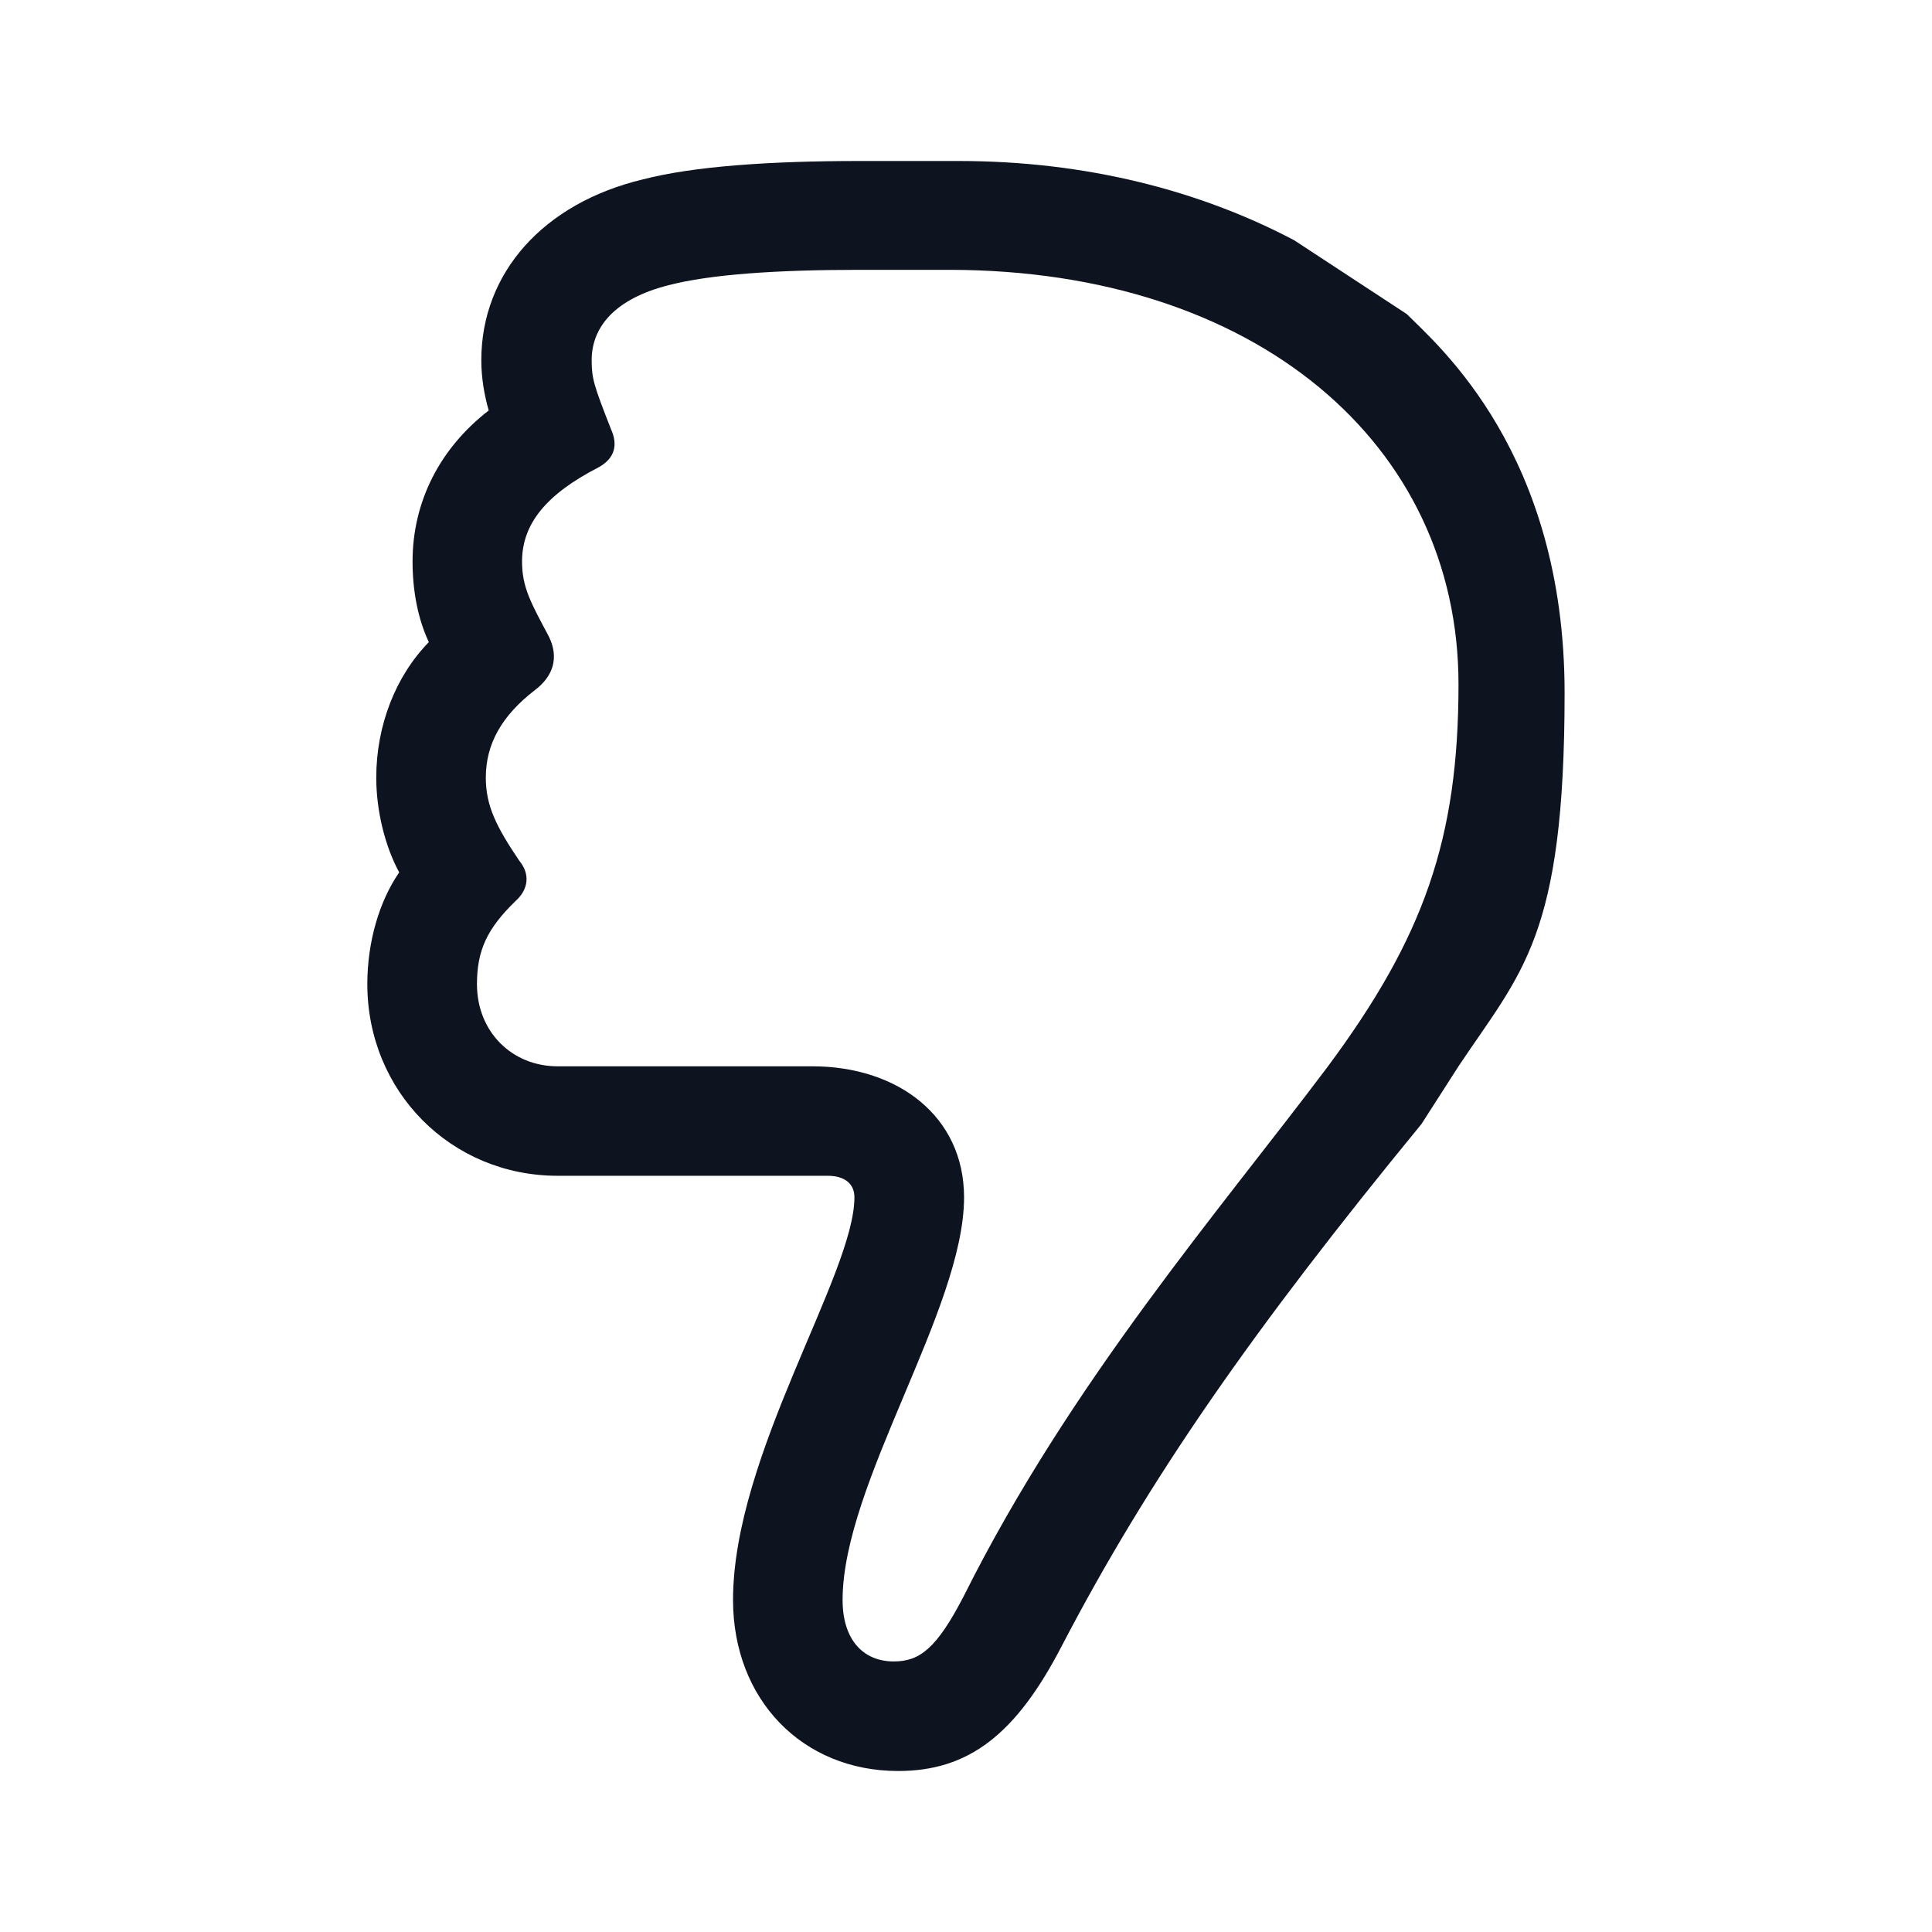
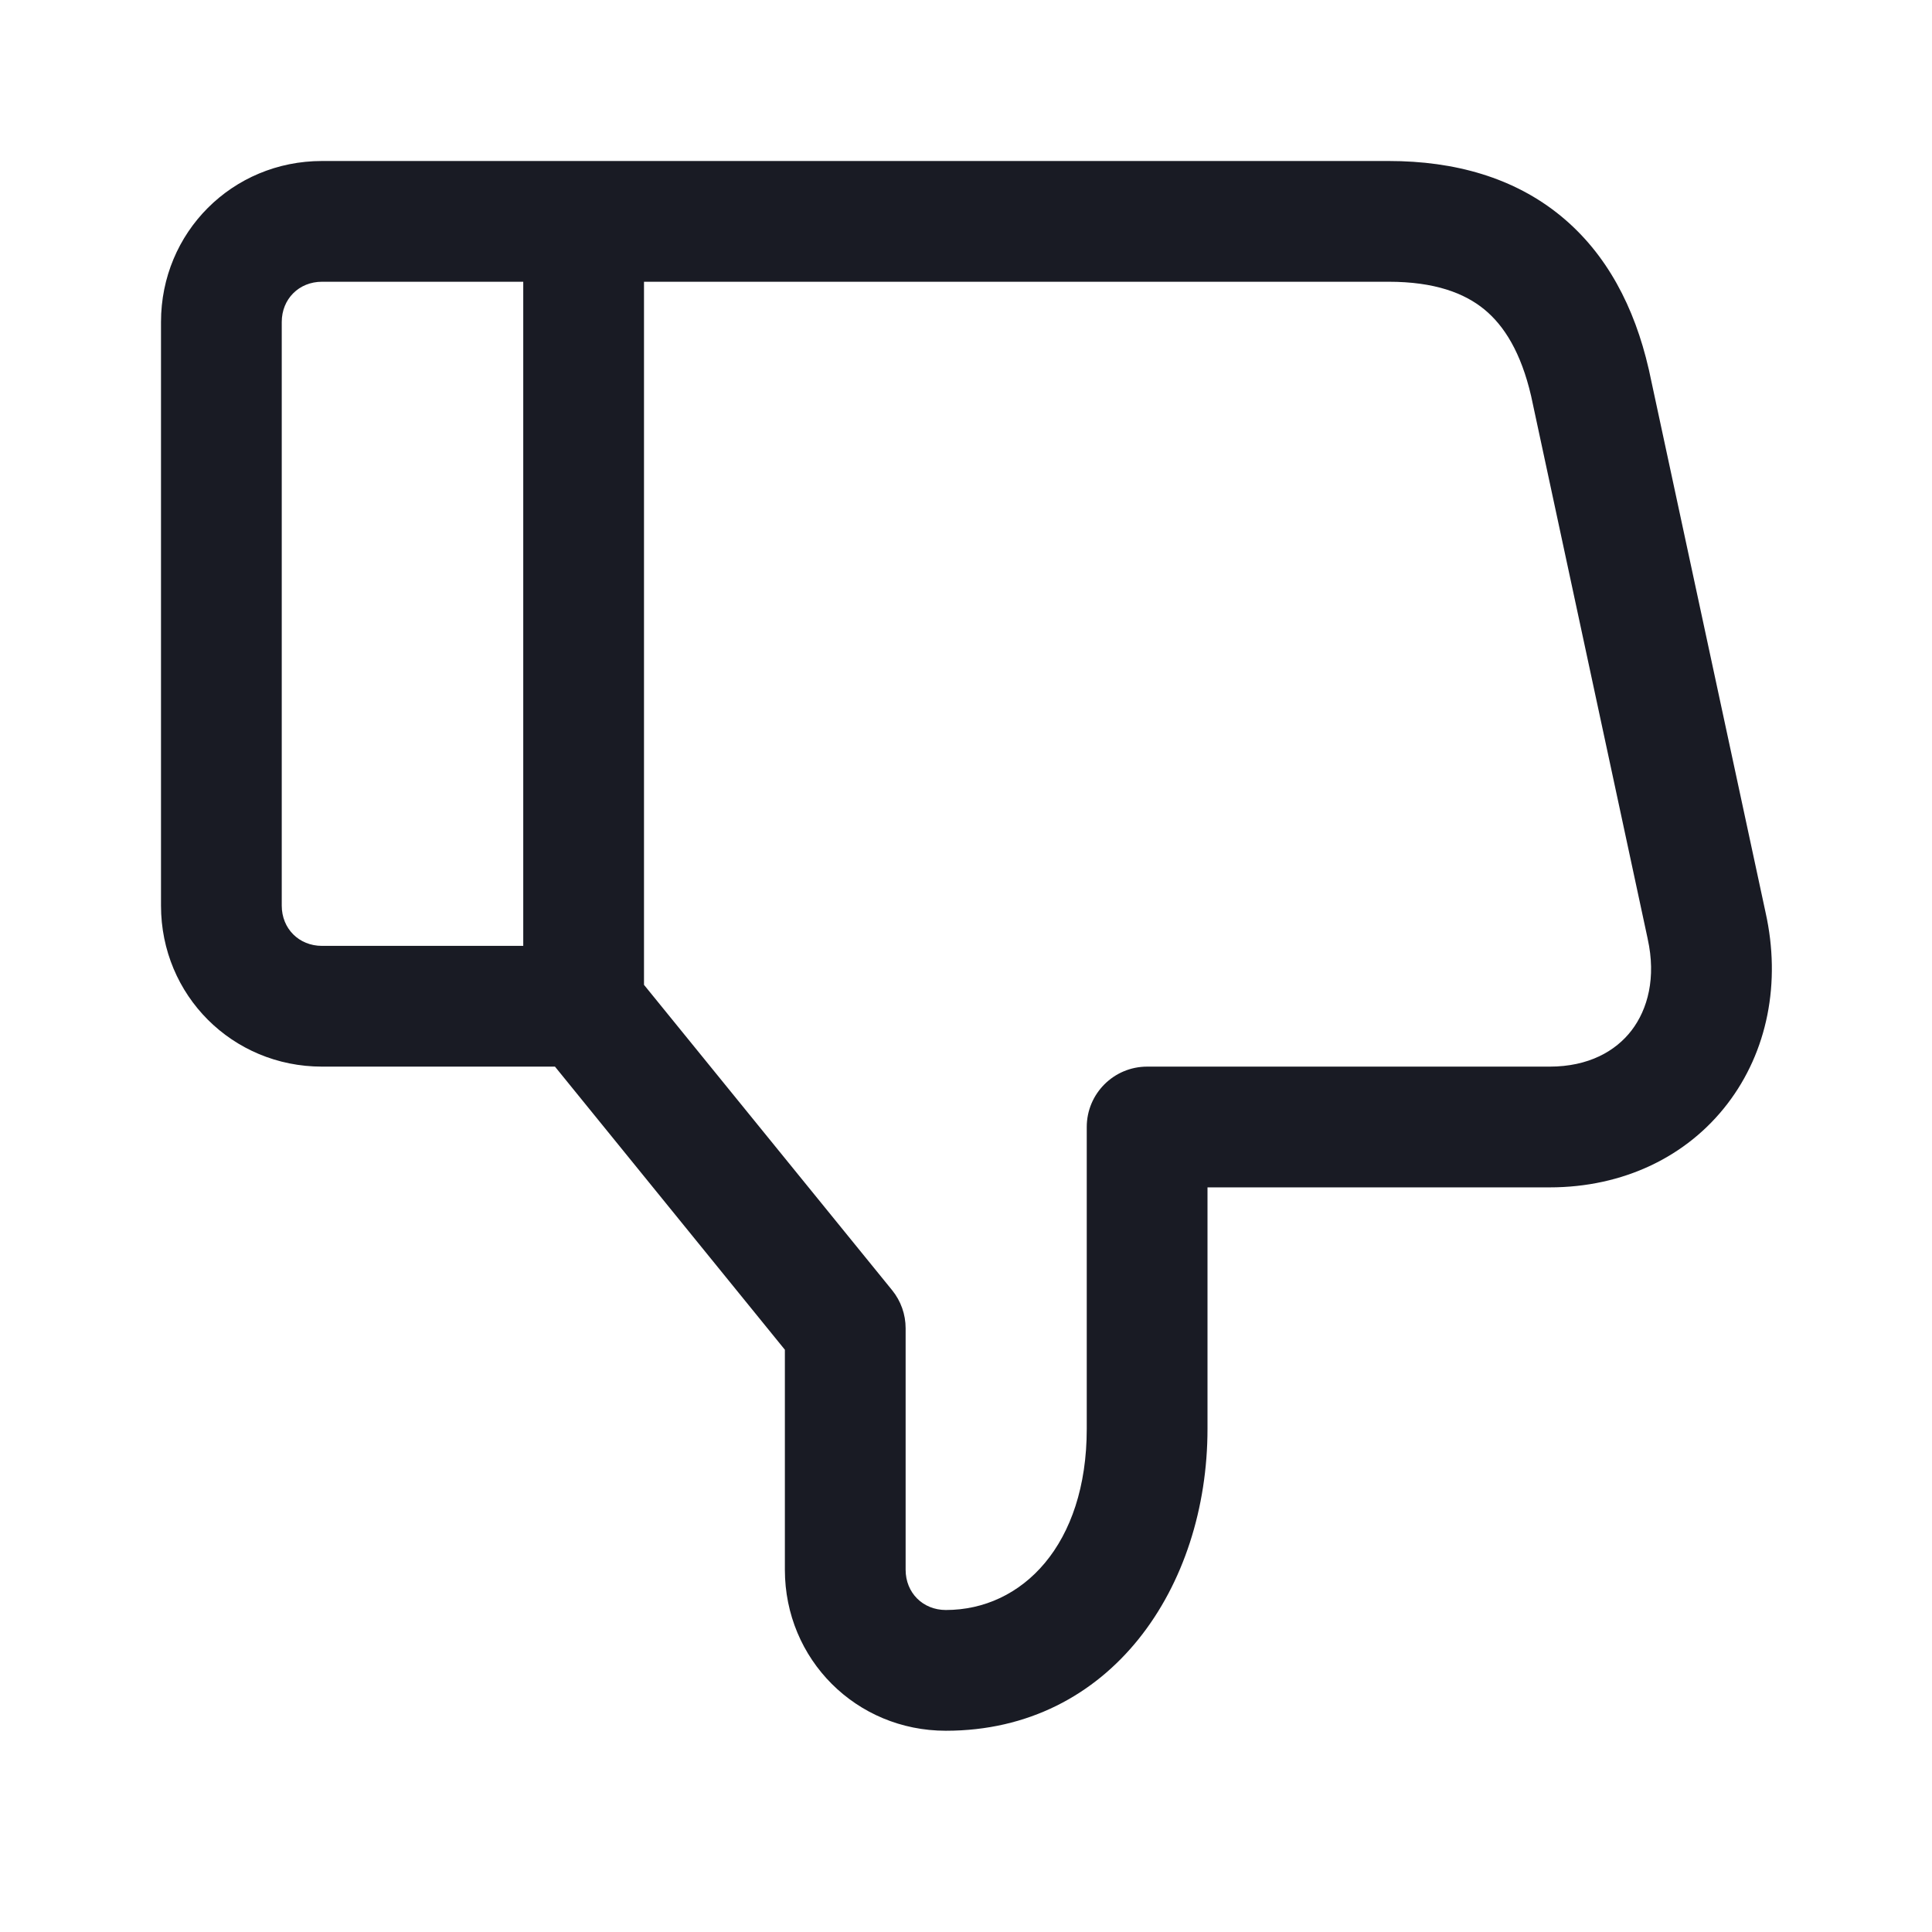
<svg xmlns="http://www.w3.org/2000/svg" viewBox="0 0 24 24" fill="none" width="24" height="24">
-   <path fill-rule="evenodd" clip-rule="evenodd" d="M11.157 22C9.971 22 9.107 21.117 9.106 19.876C9.106 18.074 10.614 15.829 10.614 14.873C10.614 14.699 10.485 14.606 10.283 14.606H6.927C5.603 14.606 4.564 13.559 4.563 12.226C4.563 11.702 4.711 11.196 4.959 10.837C4.784 10.515 4.674 10.074 4.674 9.66C4.674 9.016 4.913 8.4 5.327 7.977C5.189 7.682 5.125 7.333 5.125 6.975C5.125 6.23 5.465 5.568 6.071 5.099C6.016 4.906 5.979 4.694 5.979 4.474C5.979 3.389 6.752 2.524 7.984 2.229C8.619 2.064 9.575 2 10.679 2H11.911C13.493 2 14.908 2.368 16.076 2.984L17.475 3.901C17.867 4.294 19.436 5.63 19.436 8.609C19.436 11.644 18.903 12.069 18.118 13.246L17.658 13.963C15.562 16.519 14.274 18.368 13.19 20.446C12.619 21.55 12.03 22 11.157 22ZM11.102 20.639C11.423 20.639 11.635 20.482 11.976 19.82C13.3 17.172 15.157 15.03 16.49 13.255C17.686 11.646 18.118 10.423 18.118 8.501C18.118 5.513 15.598 3.361 11.81 3.352H10.67C9.658 3.352 8.821 3.407 8.297 3.545C7.653 3.71 7.35 4.051 7.35 4.474C7.35 4.703 7.377 4.787 7.589 5.329C7.681 5.531 7.635 5.696 7.433 5.807C6.789 6.138 6.485 6.506 6.485 6.975C6.485 7.296 6.596 7.49 6.816 7.903C6.954 8.179 6.862 8.41 6.642 8.575C6.237 8.888 6.035 9.237 6.035 9.66C6.035 10.009 6.164 10.267 6.449 10.69C6.587 10.855 6.568 11.048 6.402 11.195C6.053 11.535 5.925 11.803 5.925 12.226C5.925 12.814 6.357 13.246 6.927 13.246H10.09C11.147 13.246 11.975 13.862 11.976 14.873C11.976 16.262 10.467 18.432 10.467 19.876C10.467 20.372 10.725 20.639 11.102 20.639Z" fill="#0E1320" />
+   <path fill-rule="evenodd" clip-rule="evenodd" d="M11.75 21.5C13.801 21.5 15 19.712 15 17.75L15 14.75L19.25 14.75C20.166 14.75 20.956 14.368 21.458 13.713C21.957 13.063 22.126 12.205 21.933 11.337L20.483 4.593L20.48 4.581C20.305 3.82 19.963 3.153 19.388 2.682C18.809 2.208 18.076 2 17.25 2L4 2C2.886 2 2 2.886 2 4L2 11.25C2 12.364 2.886 13.25 4 13.25L6.894 13.25L9.75 16.767L9.75 19.5C9.75 20.614 10.636 21.5 11.75 21.5ZM11.75 20C11.464 20 11.25 19.786 11.25 19.5L11.25 16.5C11.25 16.328 11.191 16.161 11.082 16.027L8 12.234L8 3.5L17.25 3.5C17.823 3.5 18.191 3.641 18.438 3.843C18.687 4.047 18.895 4.381 19.02 4.919L20.467 11.657L20.468 11.663C20.575 12.145 20.469 12.537 20.268 12.8C20.07 13.058 19.734 13.25 19.25 13.25L14.25 13.25C13.836 13.25 13.5 13.586 13.5 14L13.5 17.75C13.5 19.188 12.699 20 11.75 20ZM4 11.75C3.714 11.75 3.5 11.536 3.5 11.25L3.5 4C3.5 3.714 3.714 3.5 4 3.5L6.5 3.5L6.5 11.75L4 11.75Z" fill="#191B24" />
</svg>
